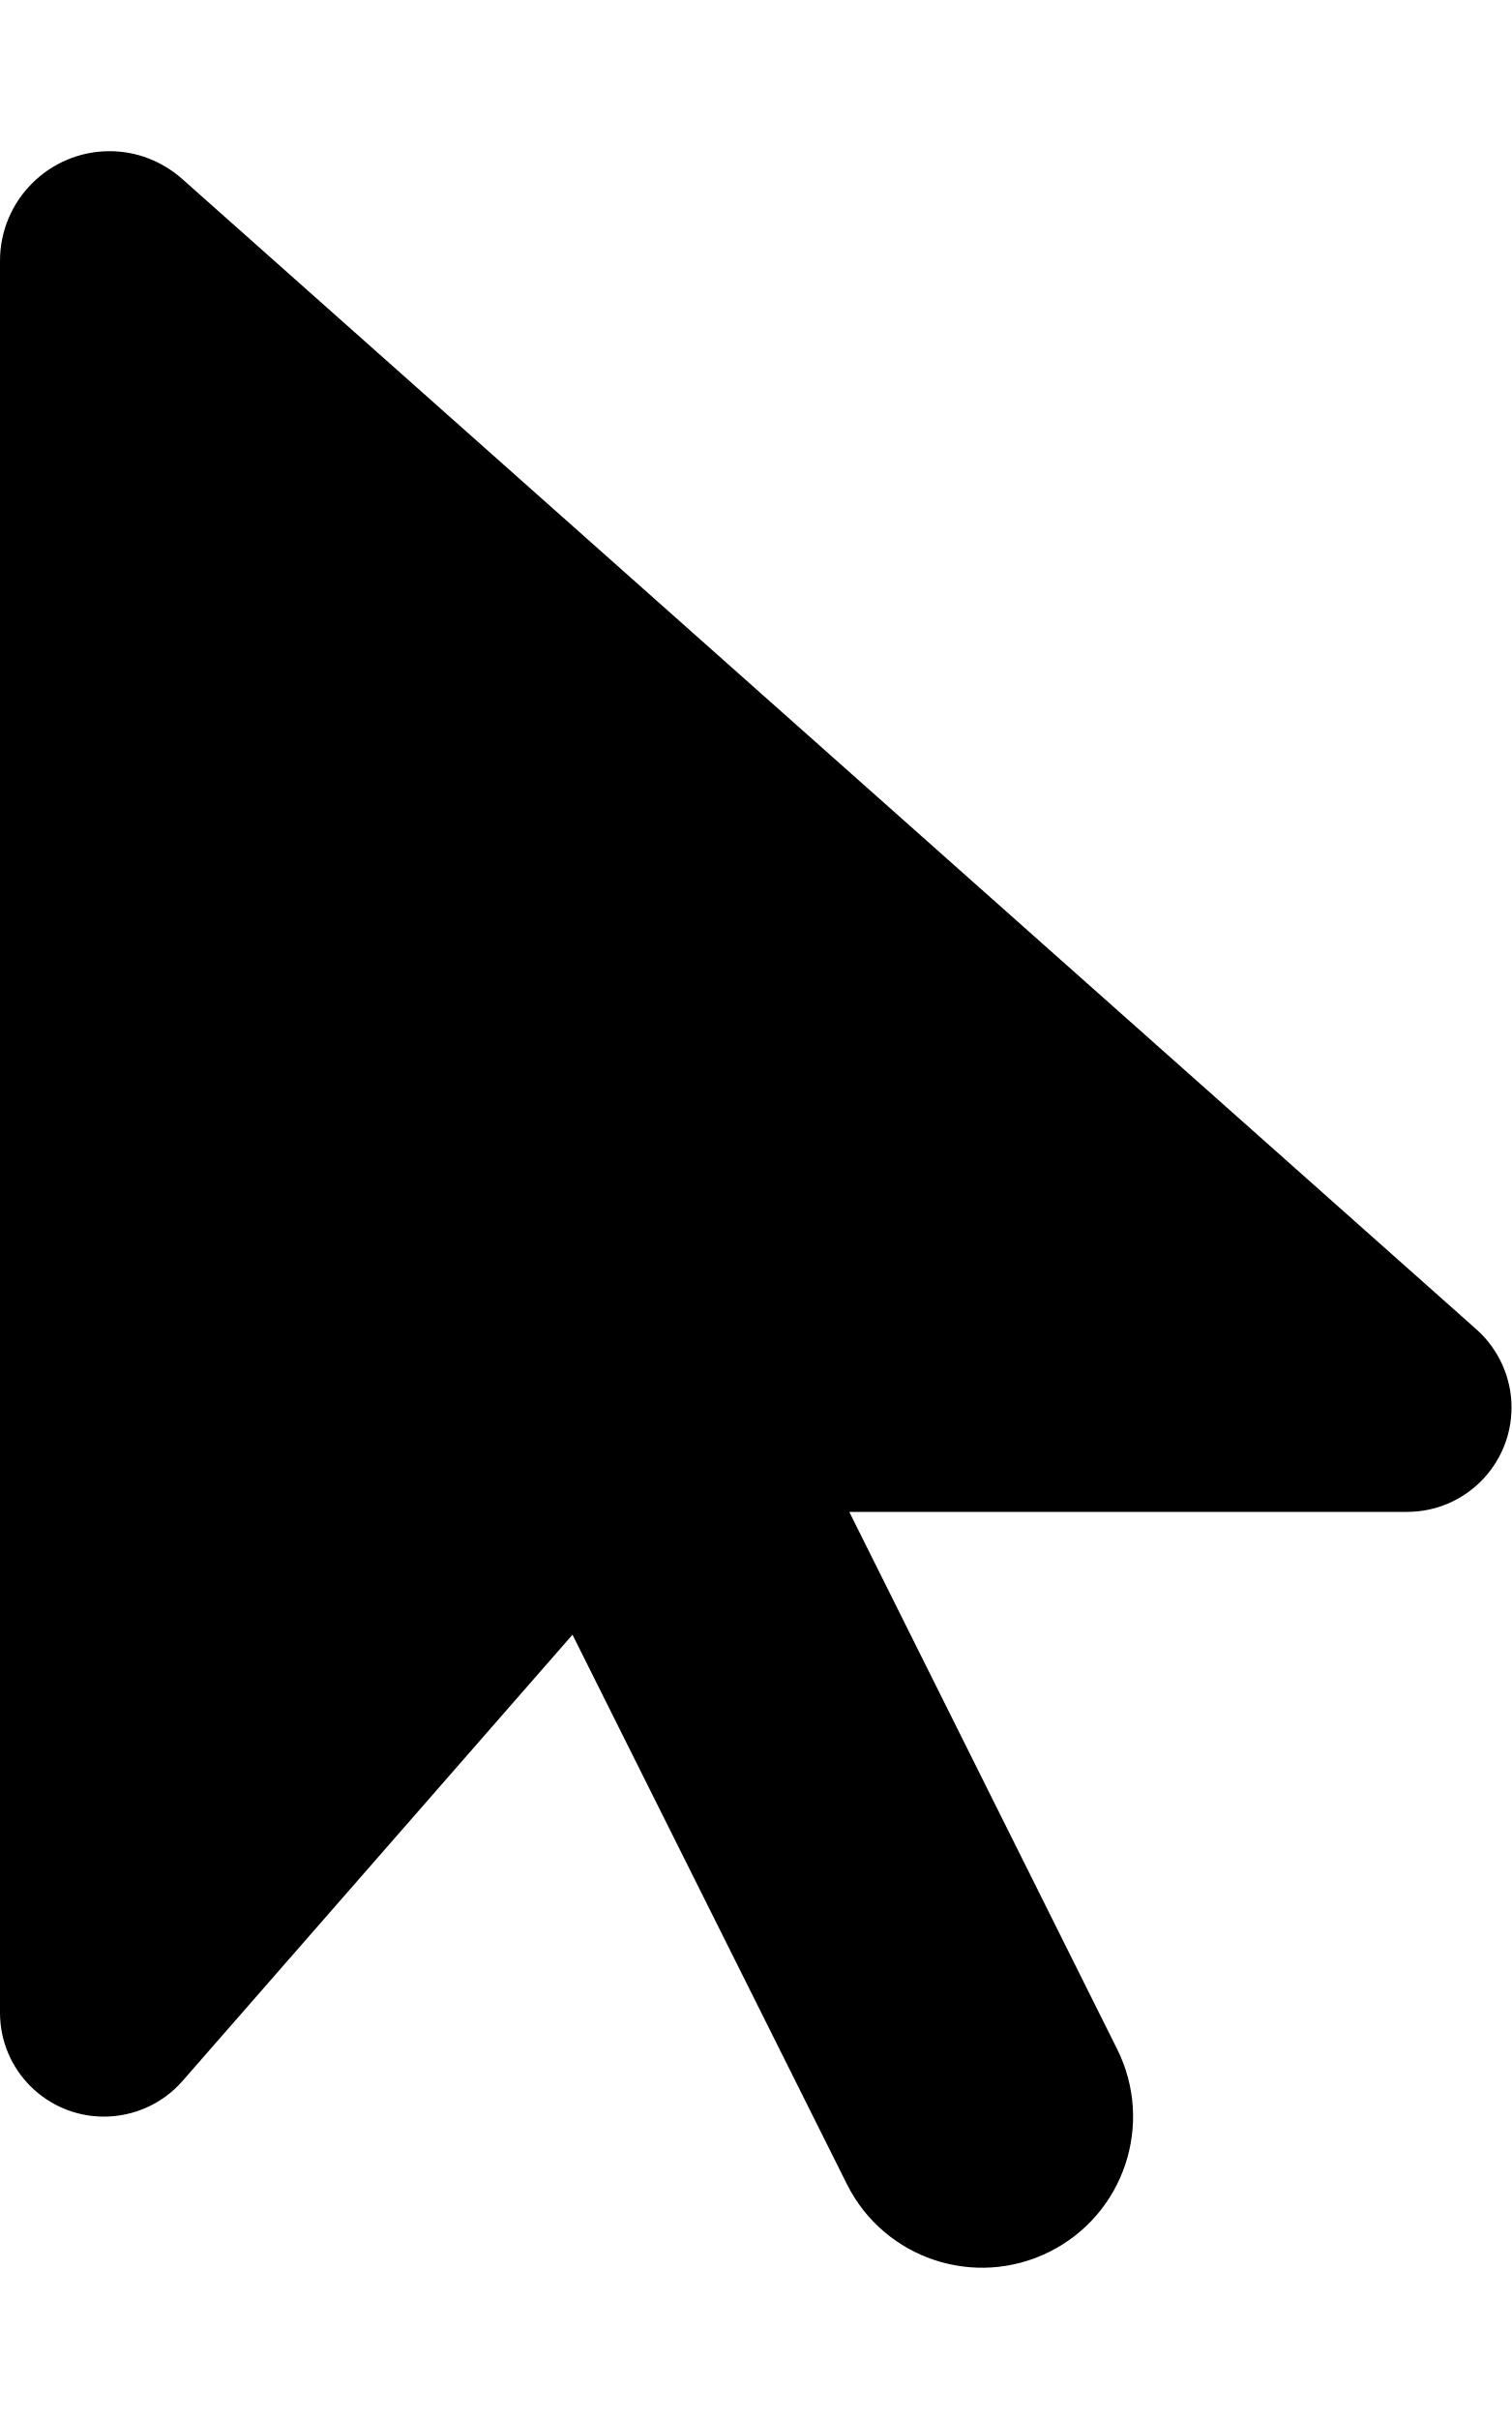
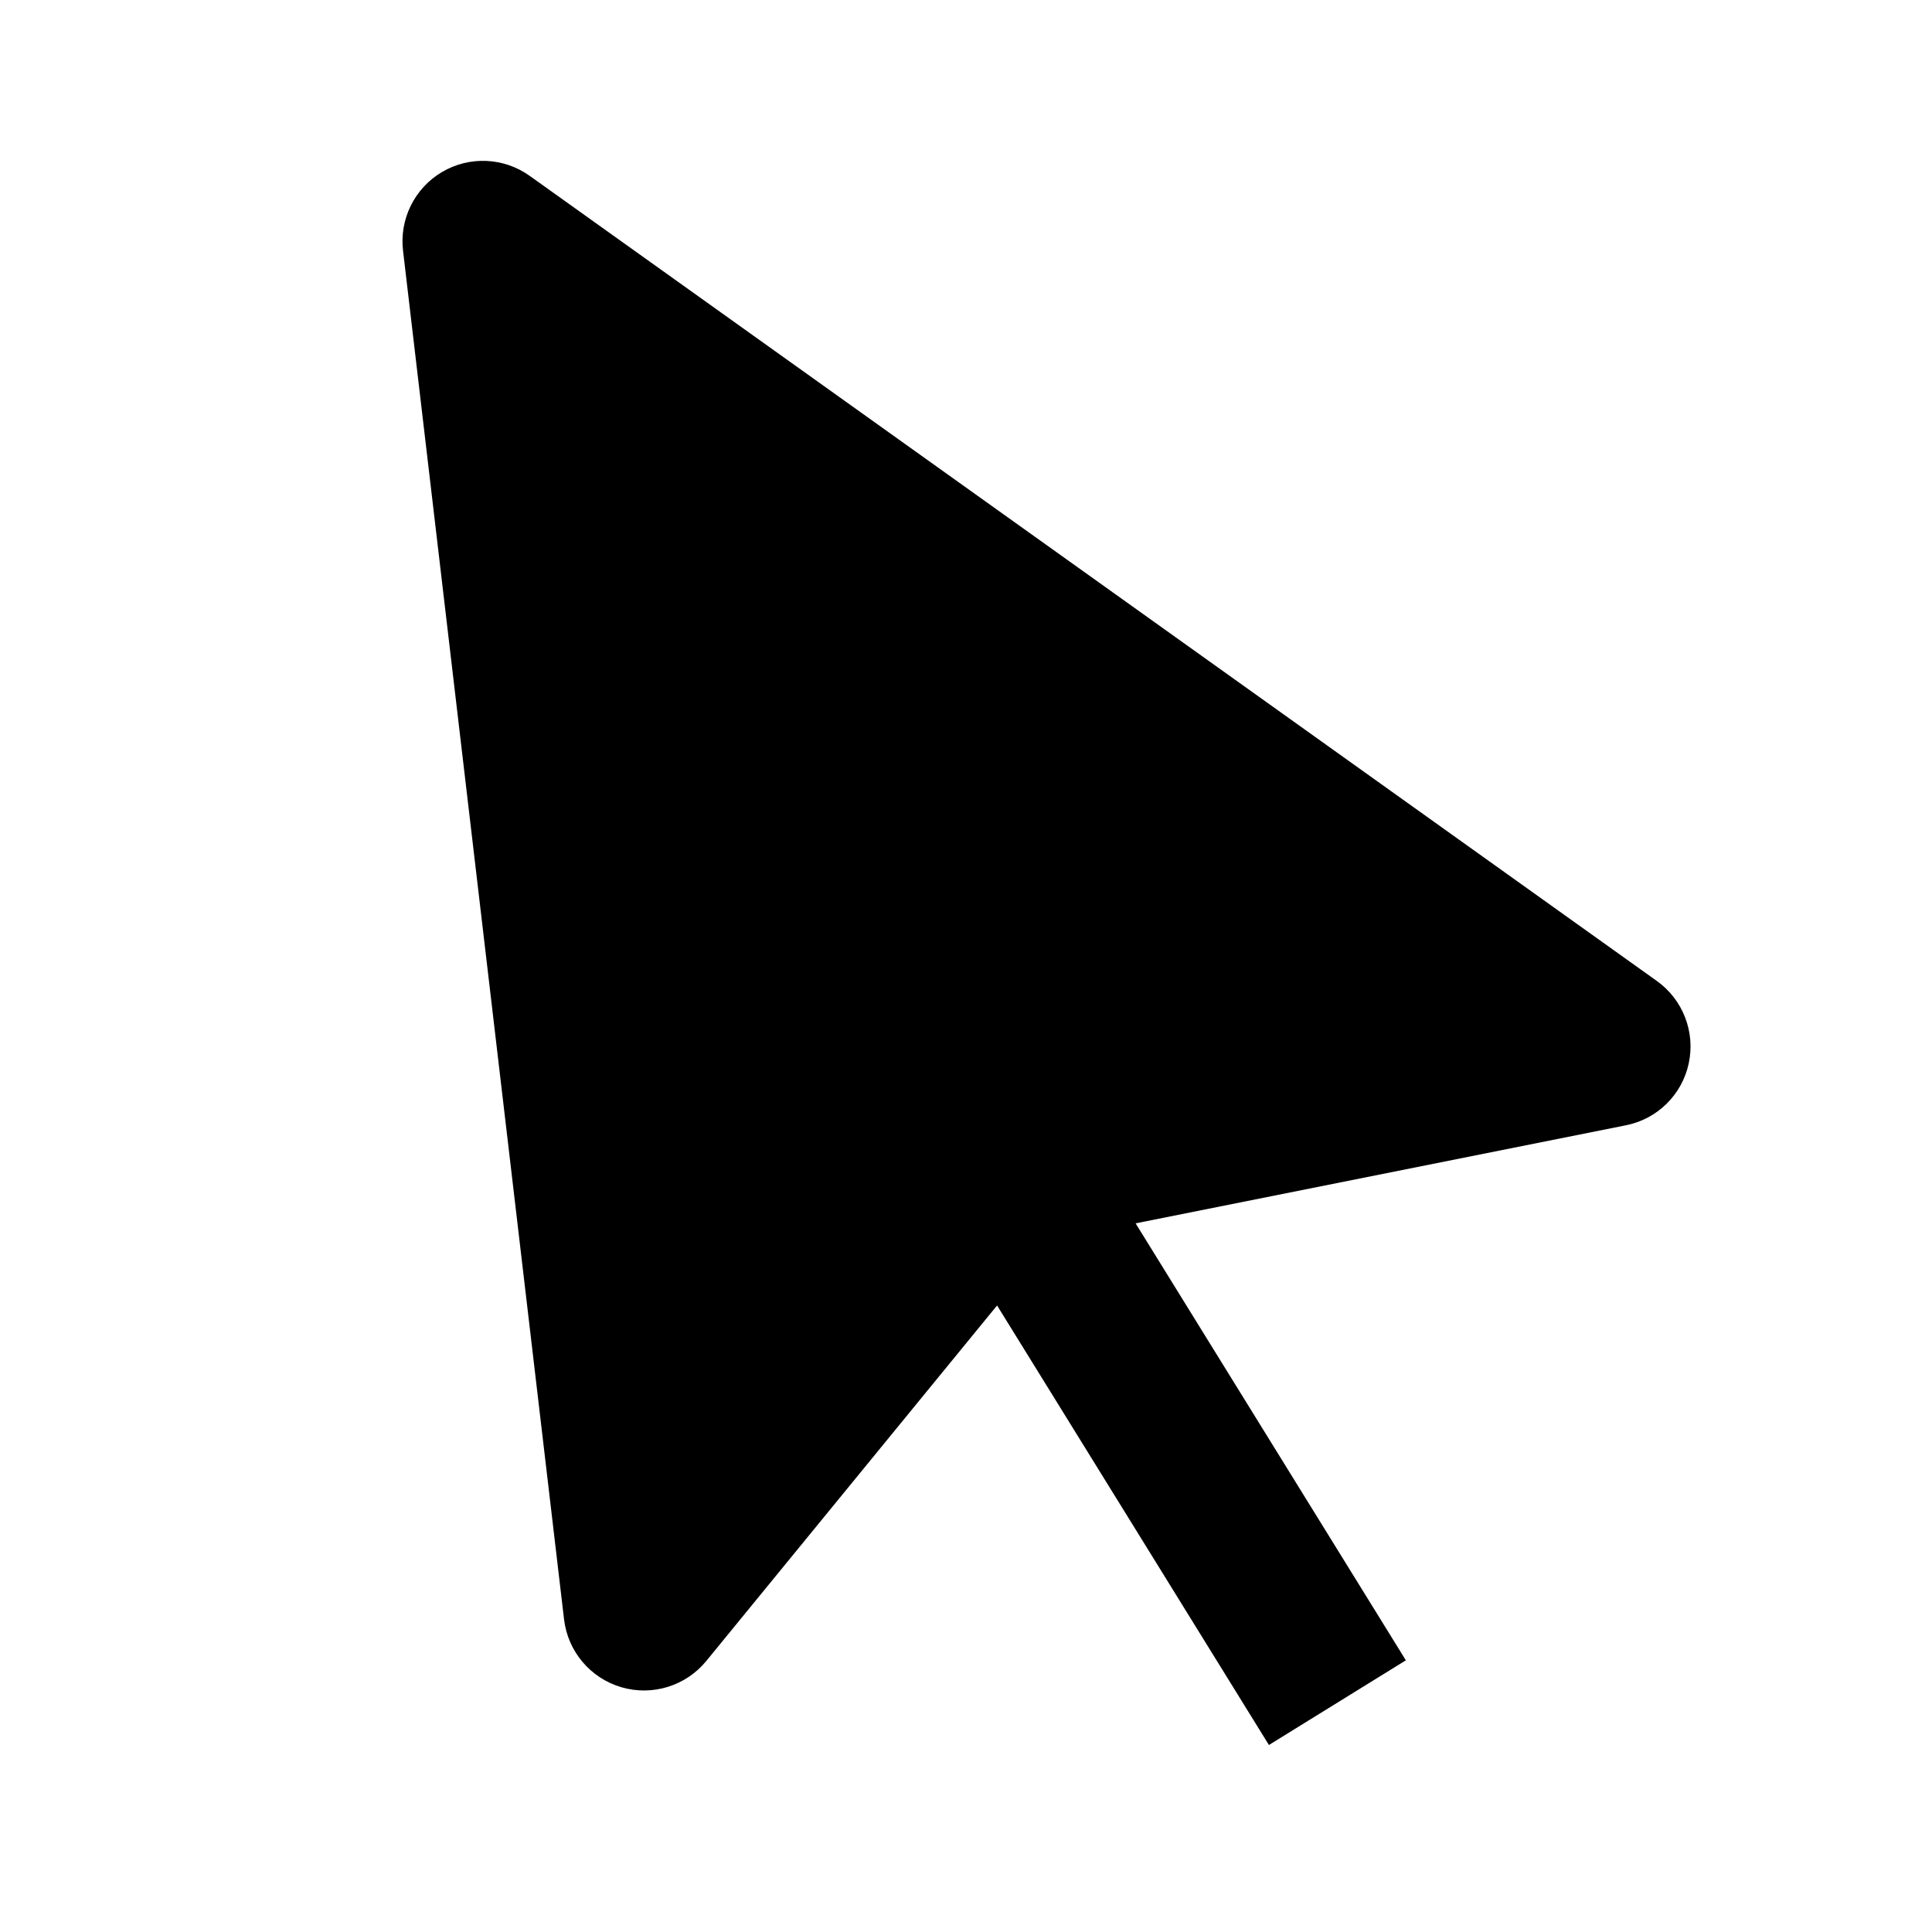
- <svg xmlns="http://www.w3.org/2000/svg" stroke-width="0" viewBox="0 0 320 512">
-   <path d="M0 55.2V426c0 12.2 9.9 22 22 22 6.3 0 12.4-2.7 16.6-7.5l82.6-94.5 58.1 116.3c7.9 15.8 27.1 22.2 42.9 14.3s22.2-27.1 14.3-42.9L179.8 320h118.1c12.2 0 22.1-9.9 22.1-22.1 0-6.3-2.7-12.3-7.4-16.5L38.6 37.9c-4.3-3.8-9.7-5.9-15.4-5.9C10.4 32 0 42.4 0 55.2z" />
+ <svg xmlns="http://www.w3.org/2000/svg" width="24" height="24" viewBox="0 0 24 24" style="fill: rgba(0, 0, 0, 1);transform: ;msFilter:;">
+   <path d="M20.978 13.21a1 1 0 0 0-.396-1.024l-14-10a.999.999 0 0 0-1.575.931l2 17a1 1 0 0 0 1.767.516l3.612-4.416 3.377 5.46 1.701-1.052-3.357-5.428 6.089-1.218a.995.995 0 0 0 .782-.769z" />
</svg>
